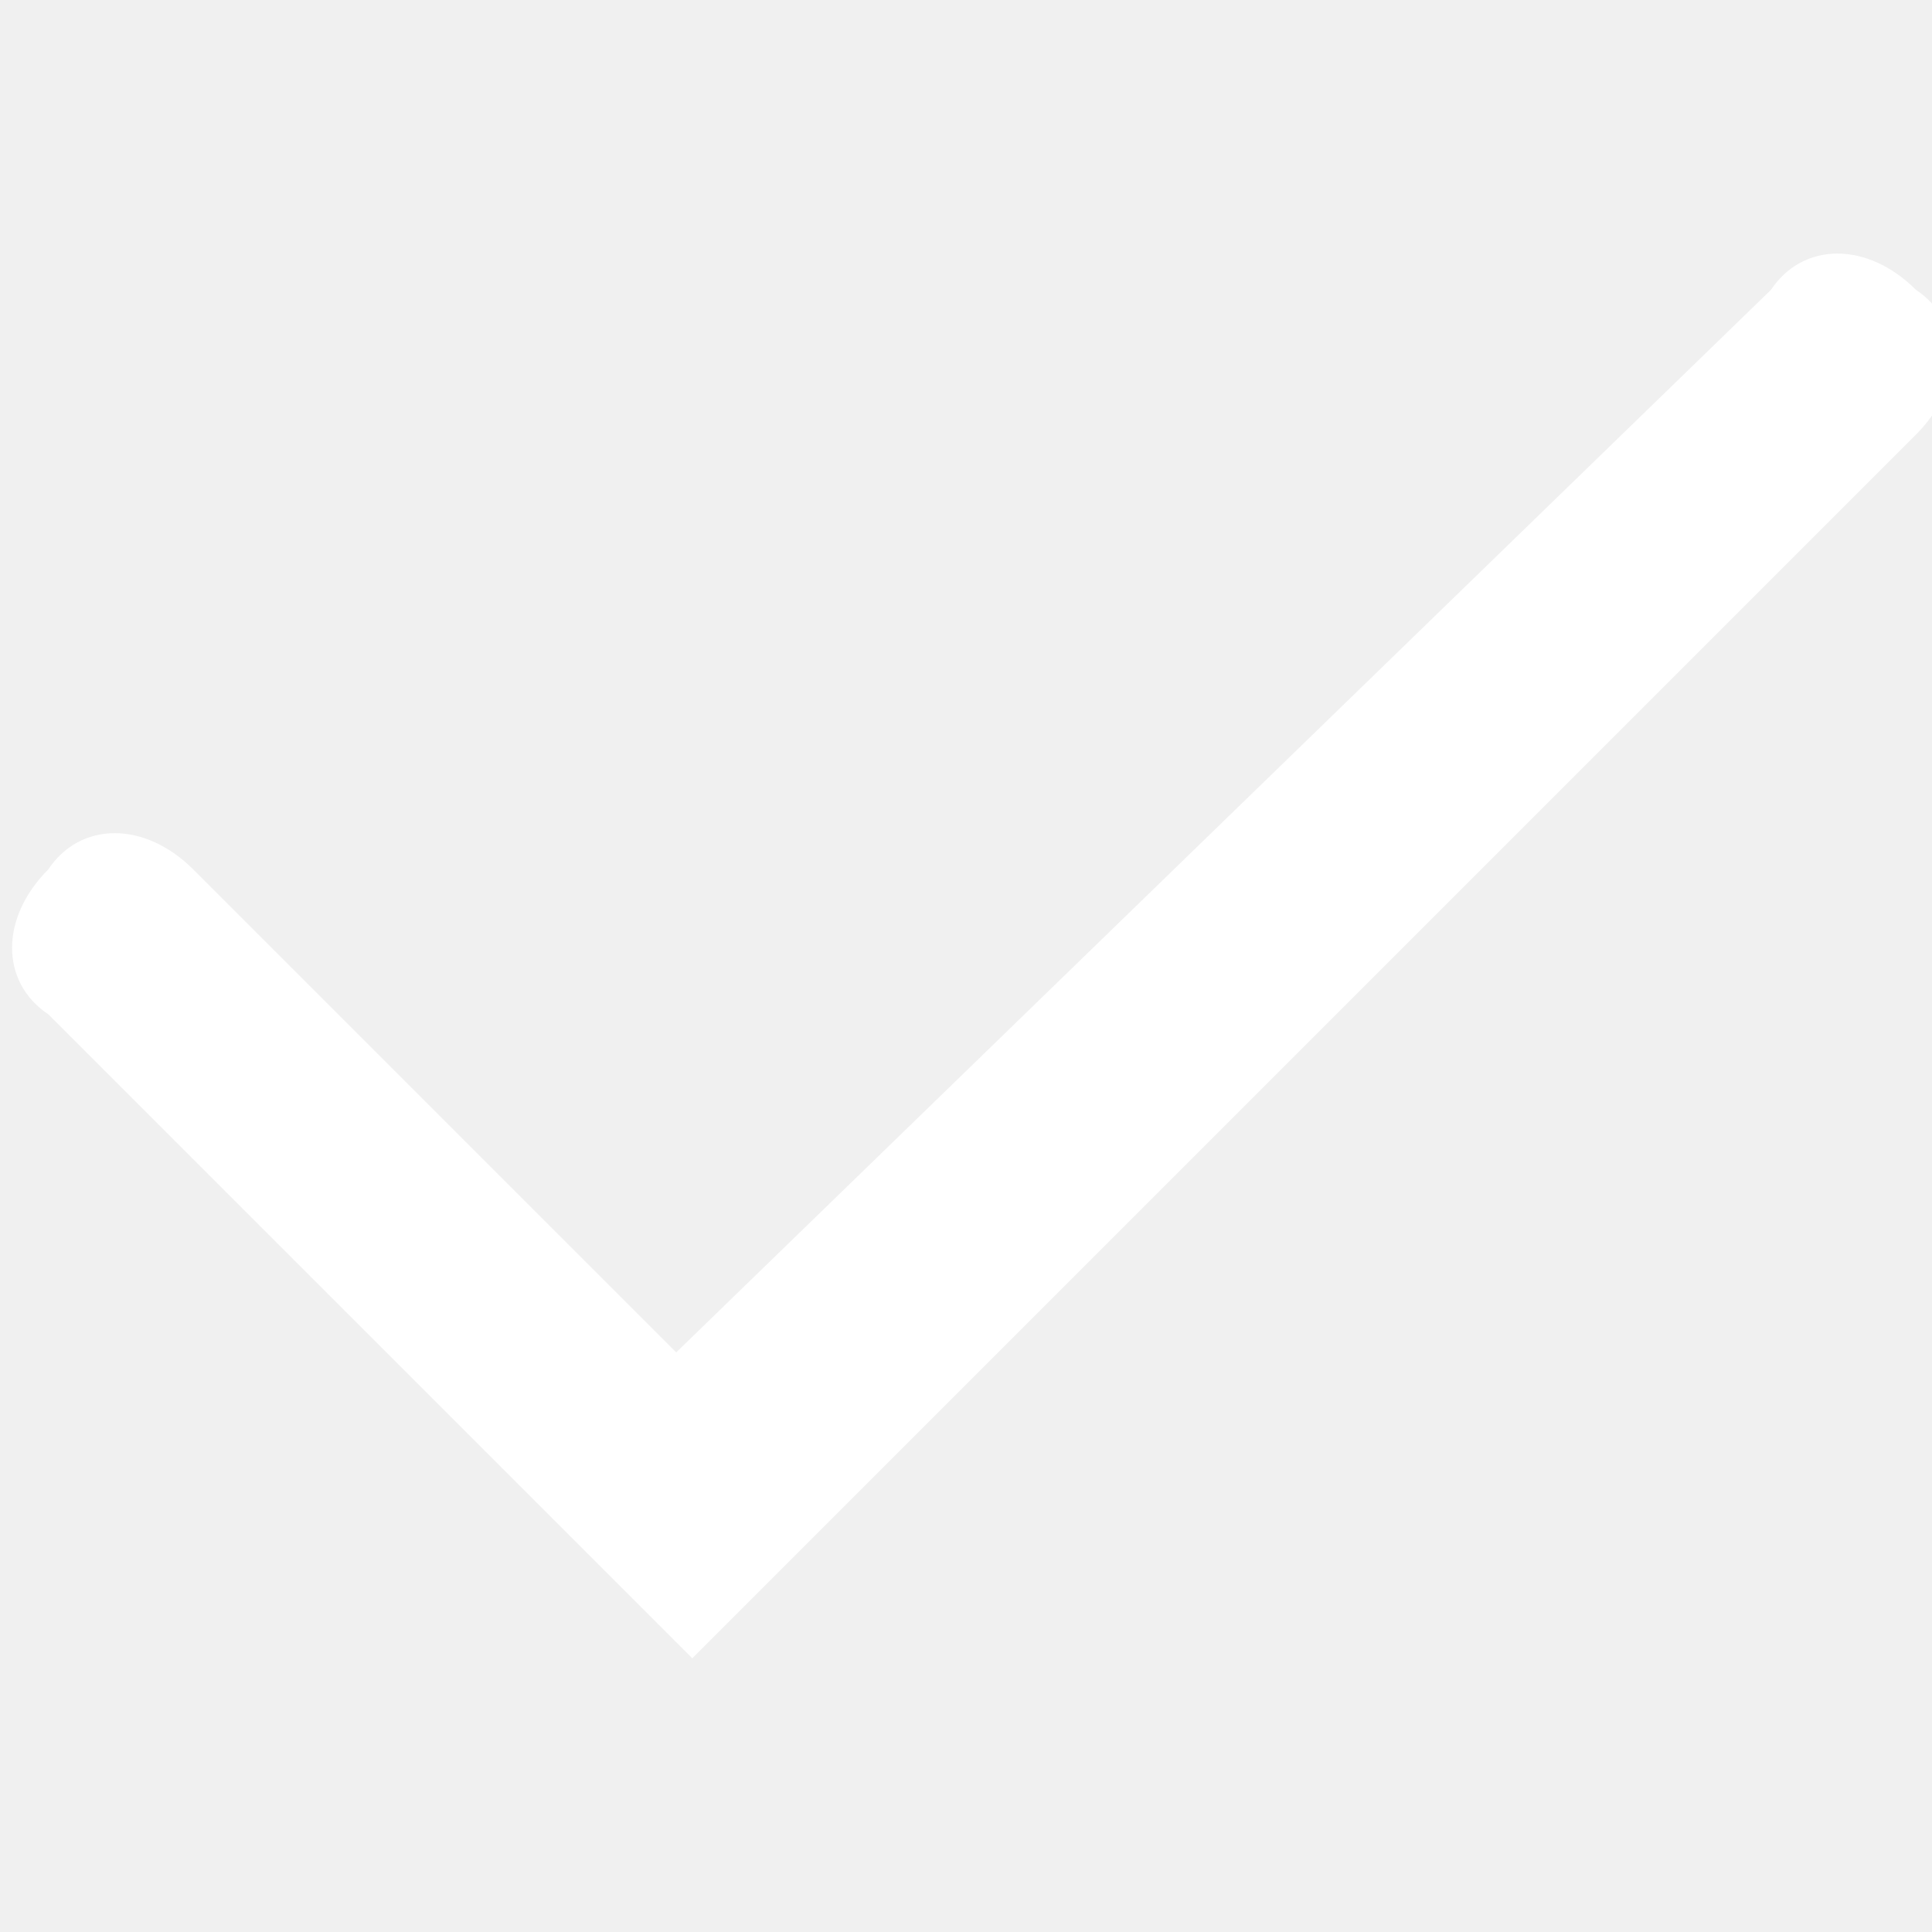
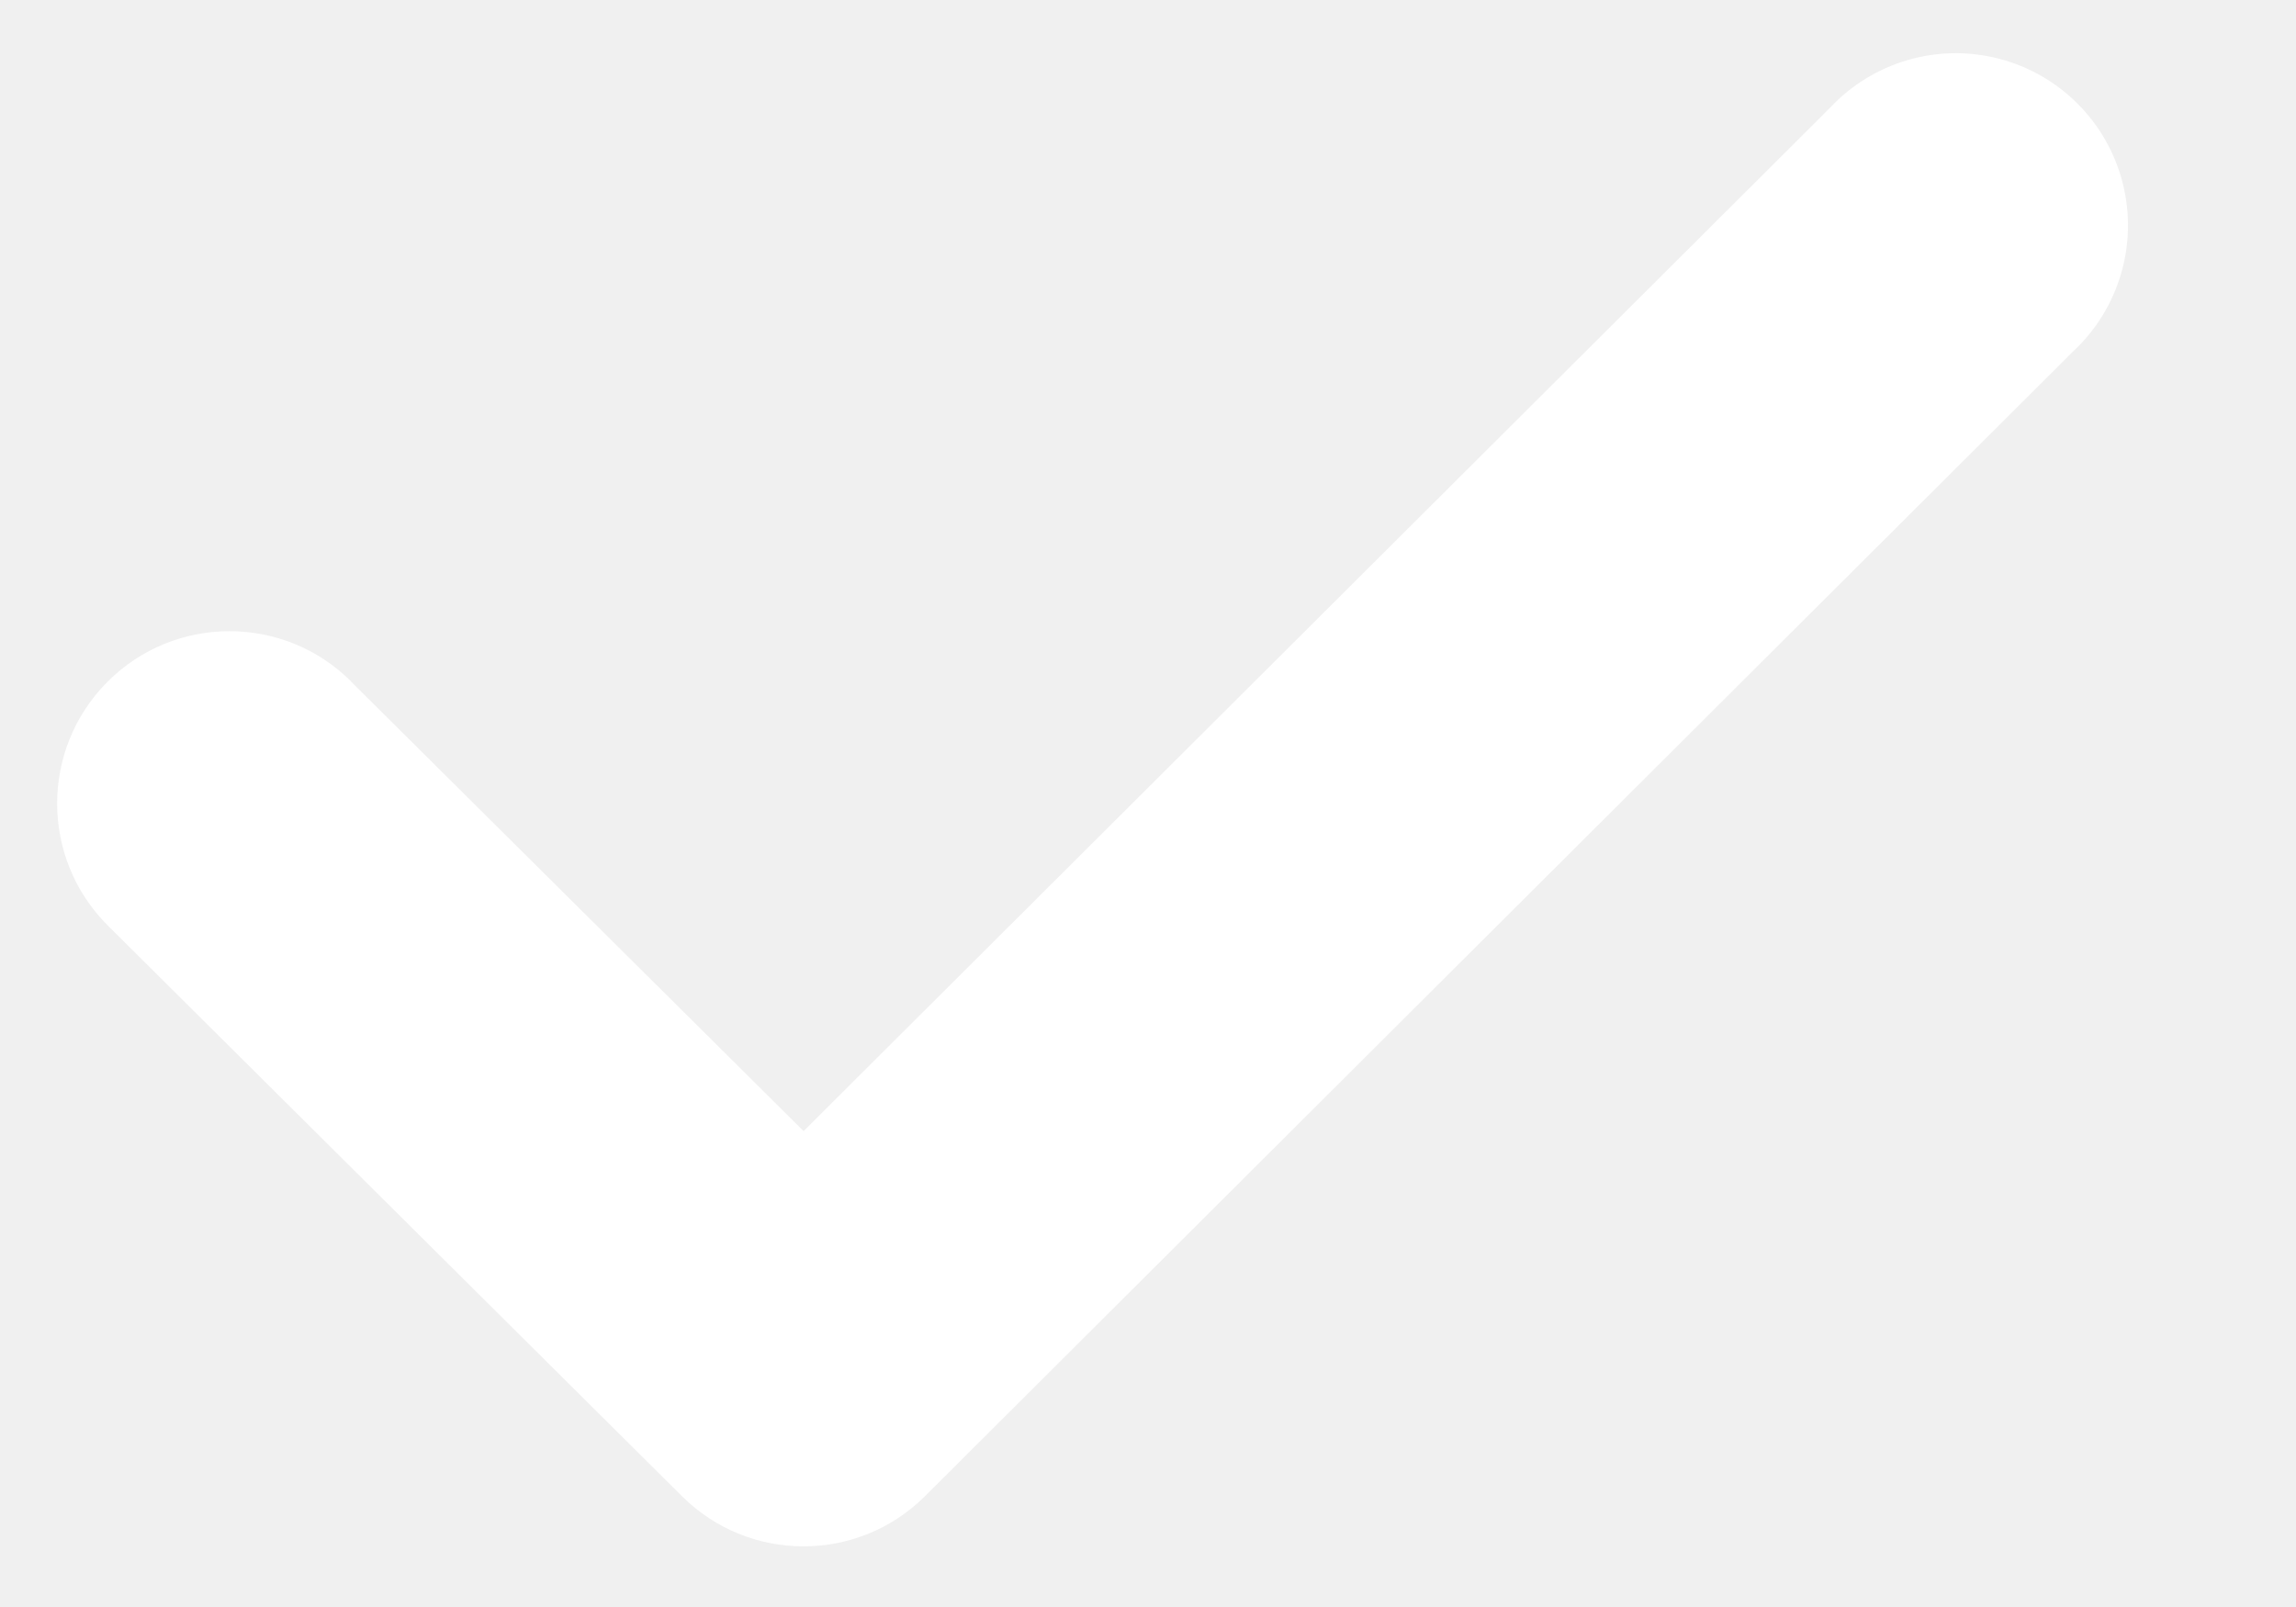
- <svg xmlns="http://www.w3.org/2000/svg" viewBox="0 0 12 12">
-   <path fill="#FFFFFF" class="st0" d="M4.2 8.4l-3-3c-.3-.3-.7-.3-.9 0-.3.3-.3.7 0 .9l4 4 7.6-7.6c.3-.3.3-.7 0-.9-.3-.3-.7-.3-.9 0L4.2 8.4z" />
+ <svg xmlns="http://www.w3.org/2000/svg" viewBox="0 0 10 7">
+   <path fill="#FFFFFF" d="M1.529 2.968A.75.75 0 0 0 .47 4.032l2.5 2.485a.75.75 0 0 0 1.059 0l5-4.986A.75.75 0 1 0 7.97.47L3.5 4.927 1.528 2.968z" />
</svg>
